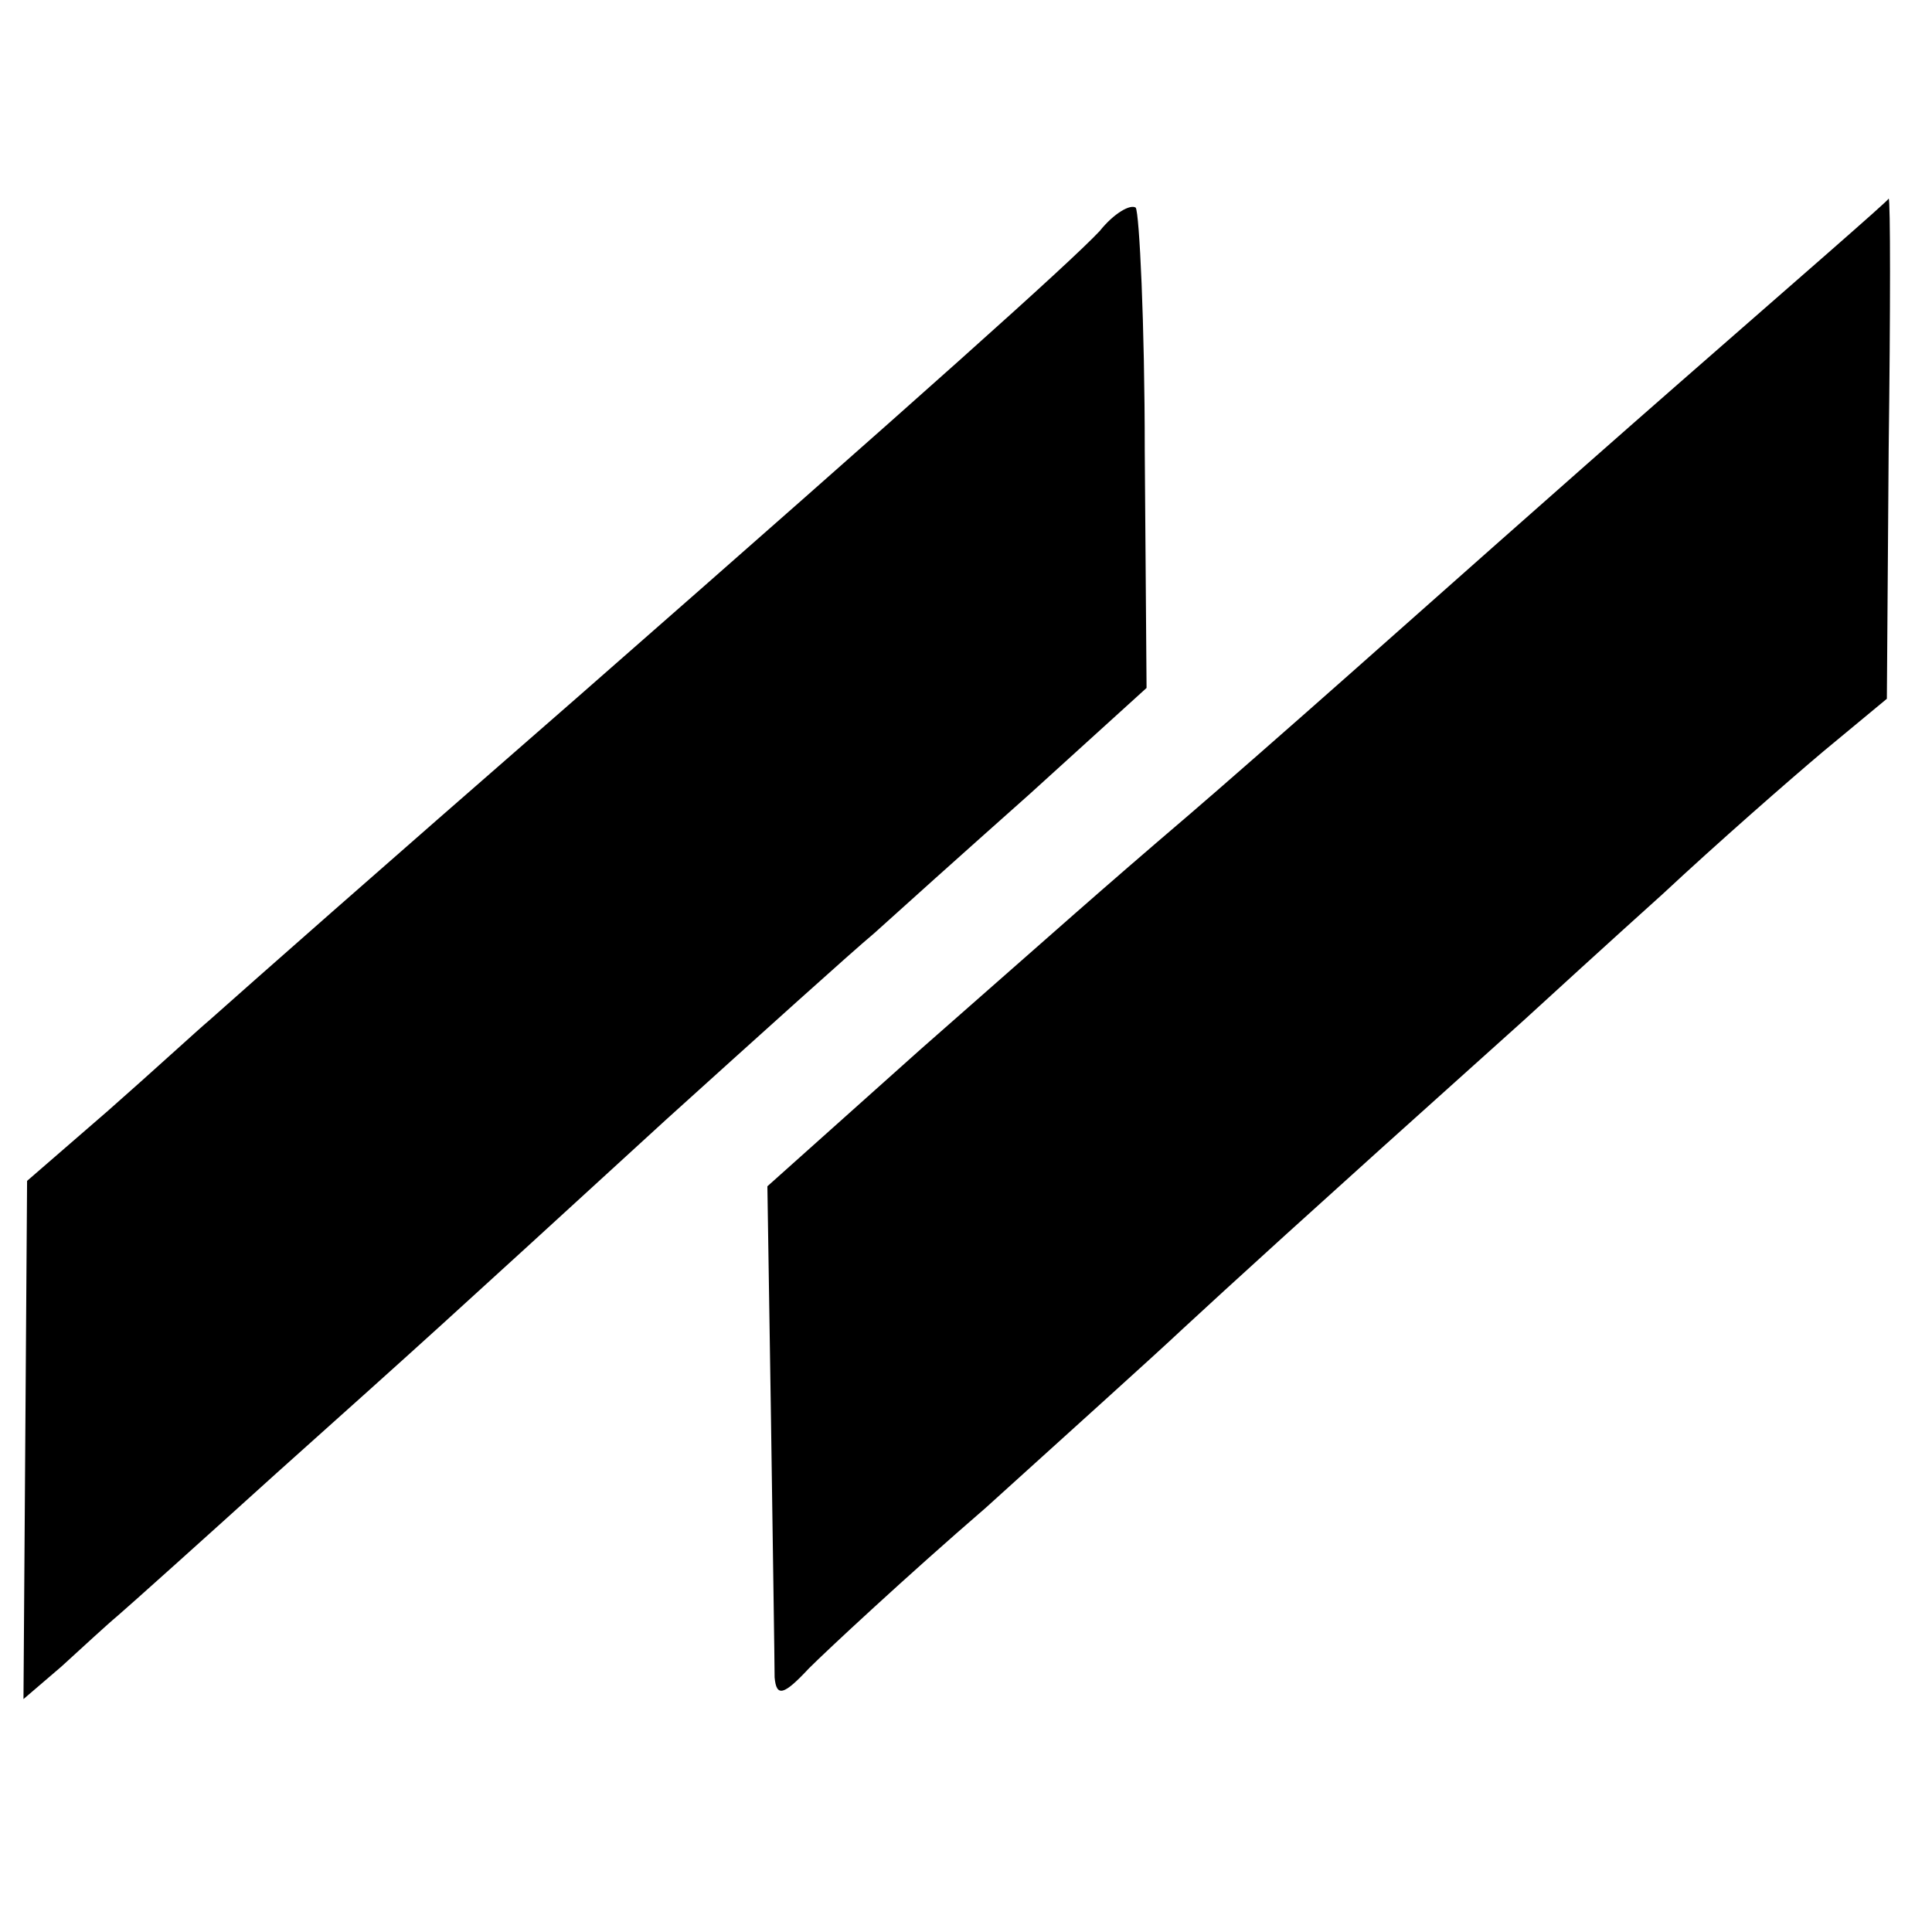
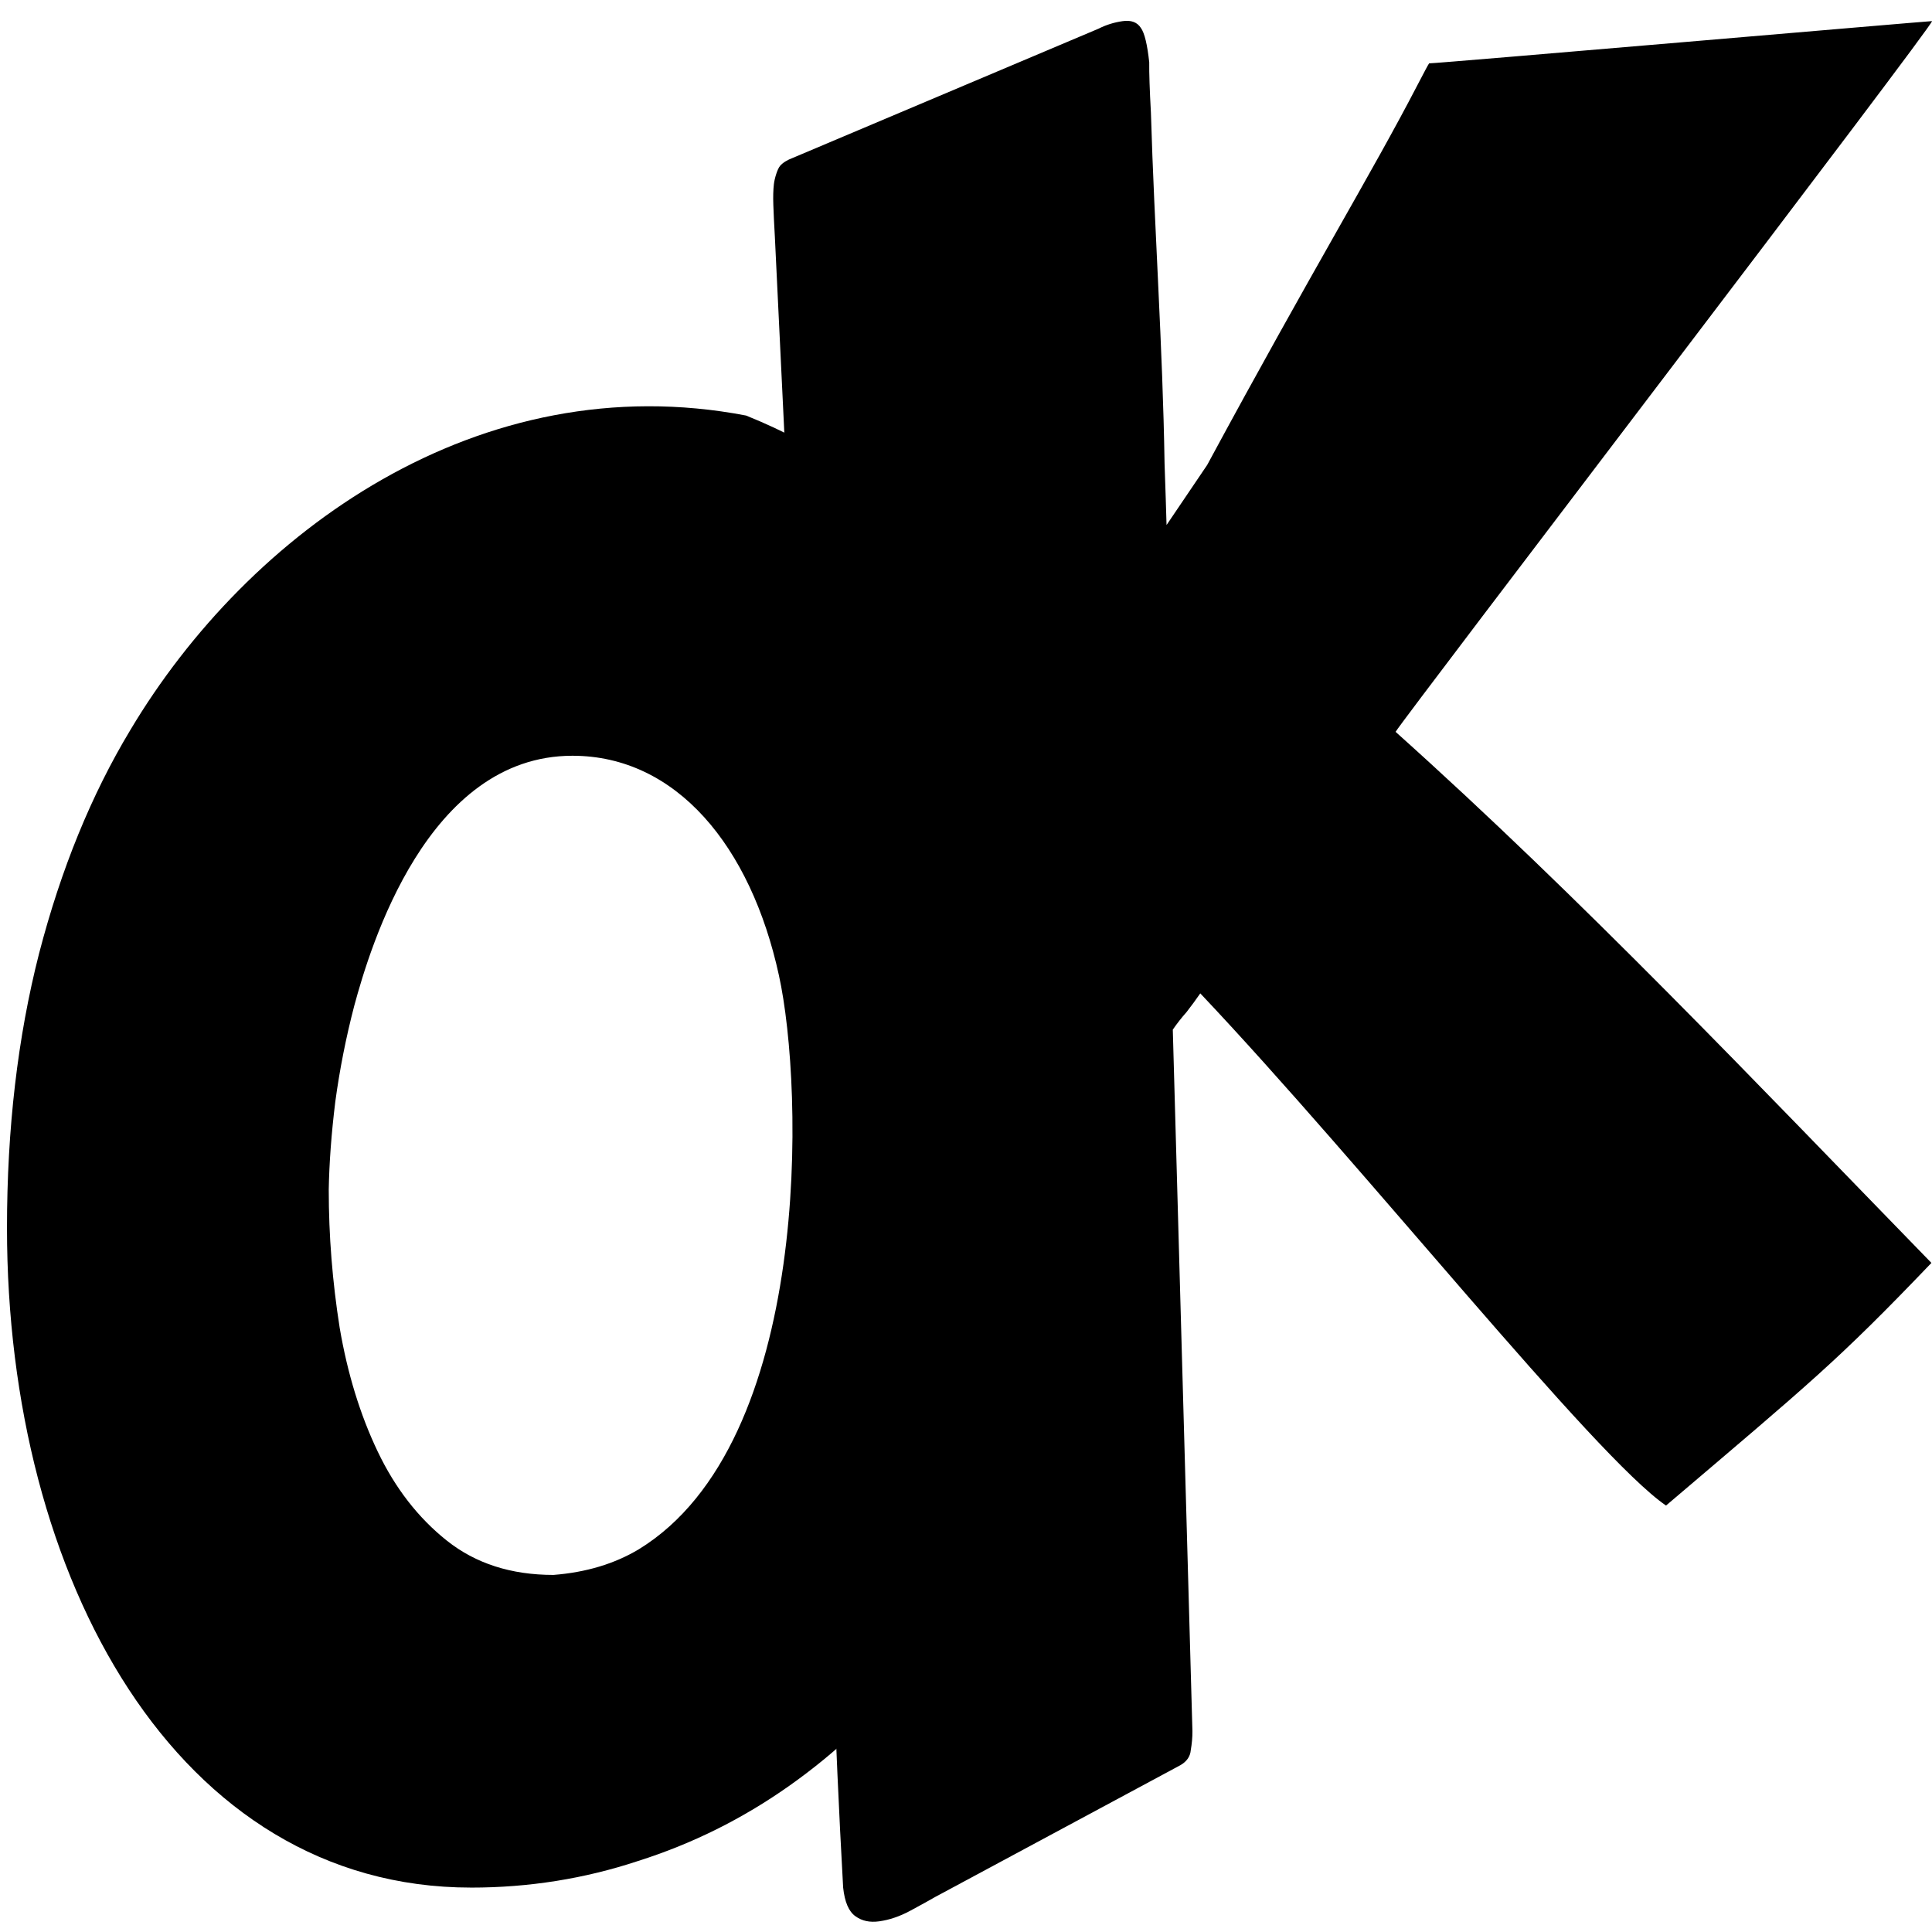
- <svg xmlns="http://www.w3.org/2000/svg" version="1.0" width="107pt" height="107pt" viewBox="0 0 107 107" preserveAspectRatio="xMidYMid meet">
-   <g transform="translate(0,107) scale(0.1,-0.1)" fill="#000000" stroke="none">
-     <path d="M609 942 c-17 -18 -95 -88 -289 -258 -117 -102 -177 -155 -204 -179 -6 -5 -31 -28 -56 -50 l-45 -39 -1 -144 -1 -143 21 18 c11 10 25 23 31 28 7 6 46 41 88 79 86 77 86 77 216 196 52 47 103 93 115 103 11 10 50 45 86 77 l65 59 -1 131 c0 71 -3 132 -5 135 -3 2 -12 -3 -20 -13z" />
-     <path d="M929 857 c-64 -56 -145 -128 -180 -159 -35 -31 -75 -66 -89 -78 -55 -47 -68 -59 -150 -131 l-85 -76 2 -129 c1 -71 2 -135 2 -143 1 -11 5 -10 19 5 10 10 54 51 98 89 43 39 92 83 109 99 26 24 63 58 189 171 12 11 47 43 77 70 30 28 70 63 89 79 l35 29 1 138 c1 77 1 139 0 139 0 -1 -53 -47 -117 -103z" />
-   </g>
+ <svg xmlns="http://www.w3.org/2000/svg" version="1.0" width="107pt" height="107pt" viewBox="0 0 107 107" preserveAspectRatio="xMidYMid meet" id="svg2580">
+   <defs id="defs2584" />
+   <path style="font-size:31.75px;line-height:0.8;font-family:'Carter One';-inkscape-font-specification:'Carter One';text-align:center;text-anchor:middle;fill:#000000;stroke-width:3.452" d="m 63.648,3.462 c -0.007,0.581 0.023,1.504 0.093,2.771 0.192,6.482 0.654,12.953 0.756,19.439 0.05,1.423 0.087,2.559 0.11,3.406 l 2.25,-3.326 c 5.886,-10.899 9.081,-16.095 11.652,-21.053 0.367,-0.708 0.58,-1.105 0.639,-1.19 0.461,0.004 27.522,-2.331 27.853,-2.34 0.263,-0.006 -29.285,38.625 -29.709,39.363 10.346,9.272 19.909,19.379 29.676,29.412 -5.215,5.448 -6.68,6.618 -14.699,13.438 -3.982,-2.726 -16.784,-18.847 -25.794,-28.366 -0.236,0.343 -0.489,0.686 -0.758,1.033 -0.274,0.308 -0.528,0.633 -0.764,0.975 l 1.087,38.848 c 0.003,0.348 -0.03,0.7 -0.091,1.056 -0.03,0.352 -0.222,0.63 -0.575,0.833 L 51.81,105.051 c -0.353,0.203 -0.819,0.461 -1.399,0.773 -0.58,0.312 -1.155,0.508 -1.726,0.586 -0.504,0.068 -0.94,-0.015 -1.308,-0.283 -0.369,-0.259 -0.596,-0.788 -0.681,-1.588 C 45.749,87.745 45.715,71.441 44.865,54.637 44.26,40.787 43.581,26.941 42.913,13.094 c -0.04,-0.691 -0.067,-1.266 -0.083,-1.728 -0.017,-0.462 -0.007,-0.85 0.03,-1.164 0.035,-0.314 0.193,-0.842 0.344,-1.017 0.151,-0.175 0.391,-0.324 0.719,-0.447 l 16.919,-7.15 c 0.42,-0.213 0.865,-0.351 1.335,-0.417 0.47,-0.068 0.808,0.06 1.012,0.381 0.201,0.281 0.354,0.918 0.46,1.908 z" id="path46" aria-label="K " />
+   <path style="font-size:31.75px;line-height:0.8;font-family:'Carter One';-inkscape-font-specification:'Carter One';text-align:center;text-anchor:middle;fill:#000000;stroke-width:2.946" d="m 18.207,65.908 c 0,2.526 0.202,5.07 0.606,7.632 0.431,2.526 1.131,4.807 2.101,6.842 0.97,2.035 2.249,3.684 3.839,4.947 1.589,1.263 3.556,1.895 5.899,1.895 1.805,-0.14 3.381,-0.614 4.728,-1.421 9.627,-5.901 9.138,-25.545 7.758,-31.789 C 41.581,46.862 37.459,41.856 31.703,41.856 c -8.043,0 -11.198,10.58 -12.082,13.842 -0.458,1.754 -0.808,3.526 -1.051,5.316 -0.216,1.754 -0.337,3.386 -0.364,4.895 z m 7.879,38.632 c -16.288,0 -25.699,-17.114 -25.699,-36.526 0,-5.509 0.593,-10.579 1.778,-15.211 1.212,-4.667 2.896,-8.789 5.051,-12.368 6.549,-10.983 19.337,-20.249 34.104,-17.421 4.175,1.684 7.718,4.105 10.627,7.263 2.909,3.158 5.132,7.158 6.667,12 1.562,4.807 2.344,10.684 2.344,17.632 0,4.456 -0.418,8.649 -1.253,12.579 -0.835,3.93 -2.007,7.561 -3.515,10.895 -1.509,3.298 -3.327,6.263 -5.455,8.895 -2.101,2.596 -4.445,4.807 -7.031,6.631 -2.586,1.825 -5.374,3.211 -8.364,4.158 -2.963,0.982 -6.048,1.474 -9.253,1.474 z" id="path47" aria-label="O " />
</svg>
